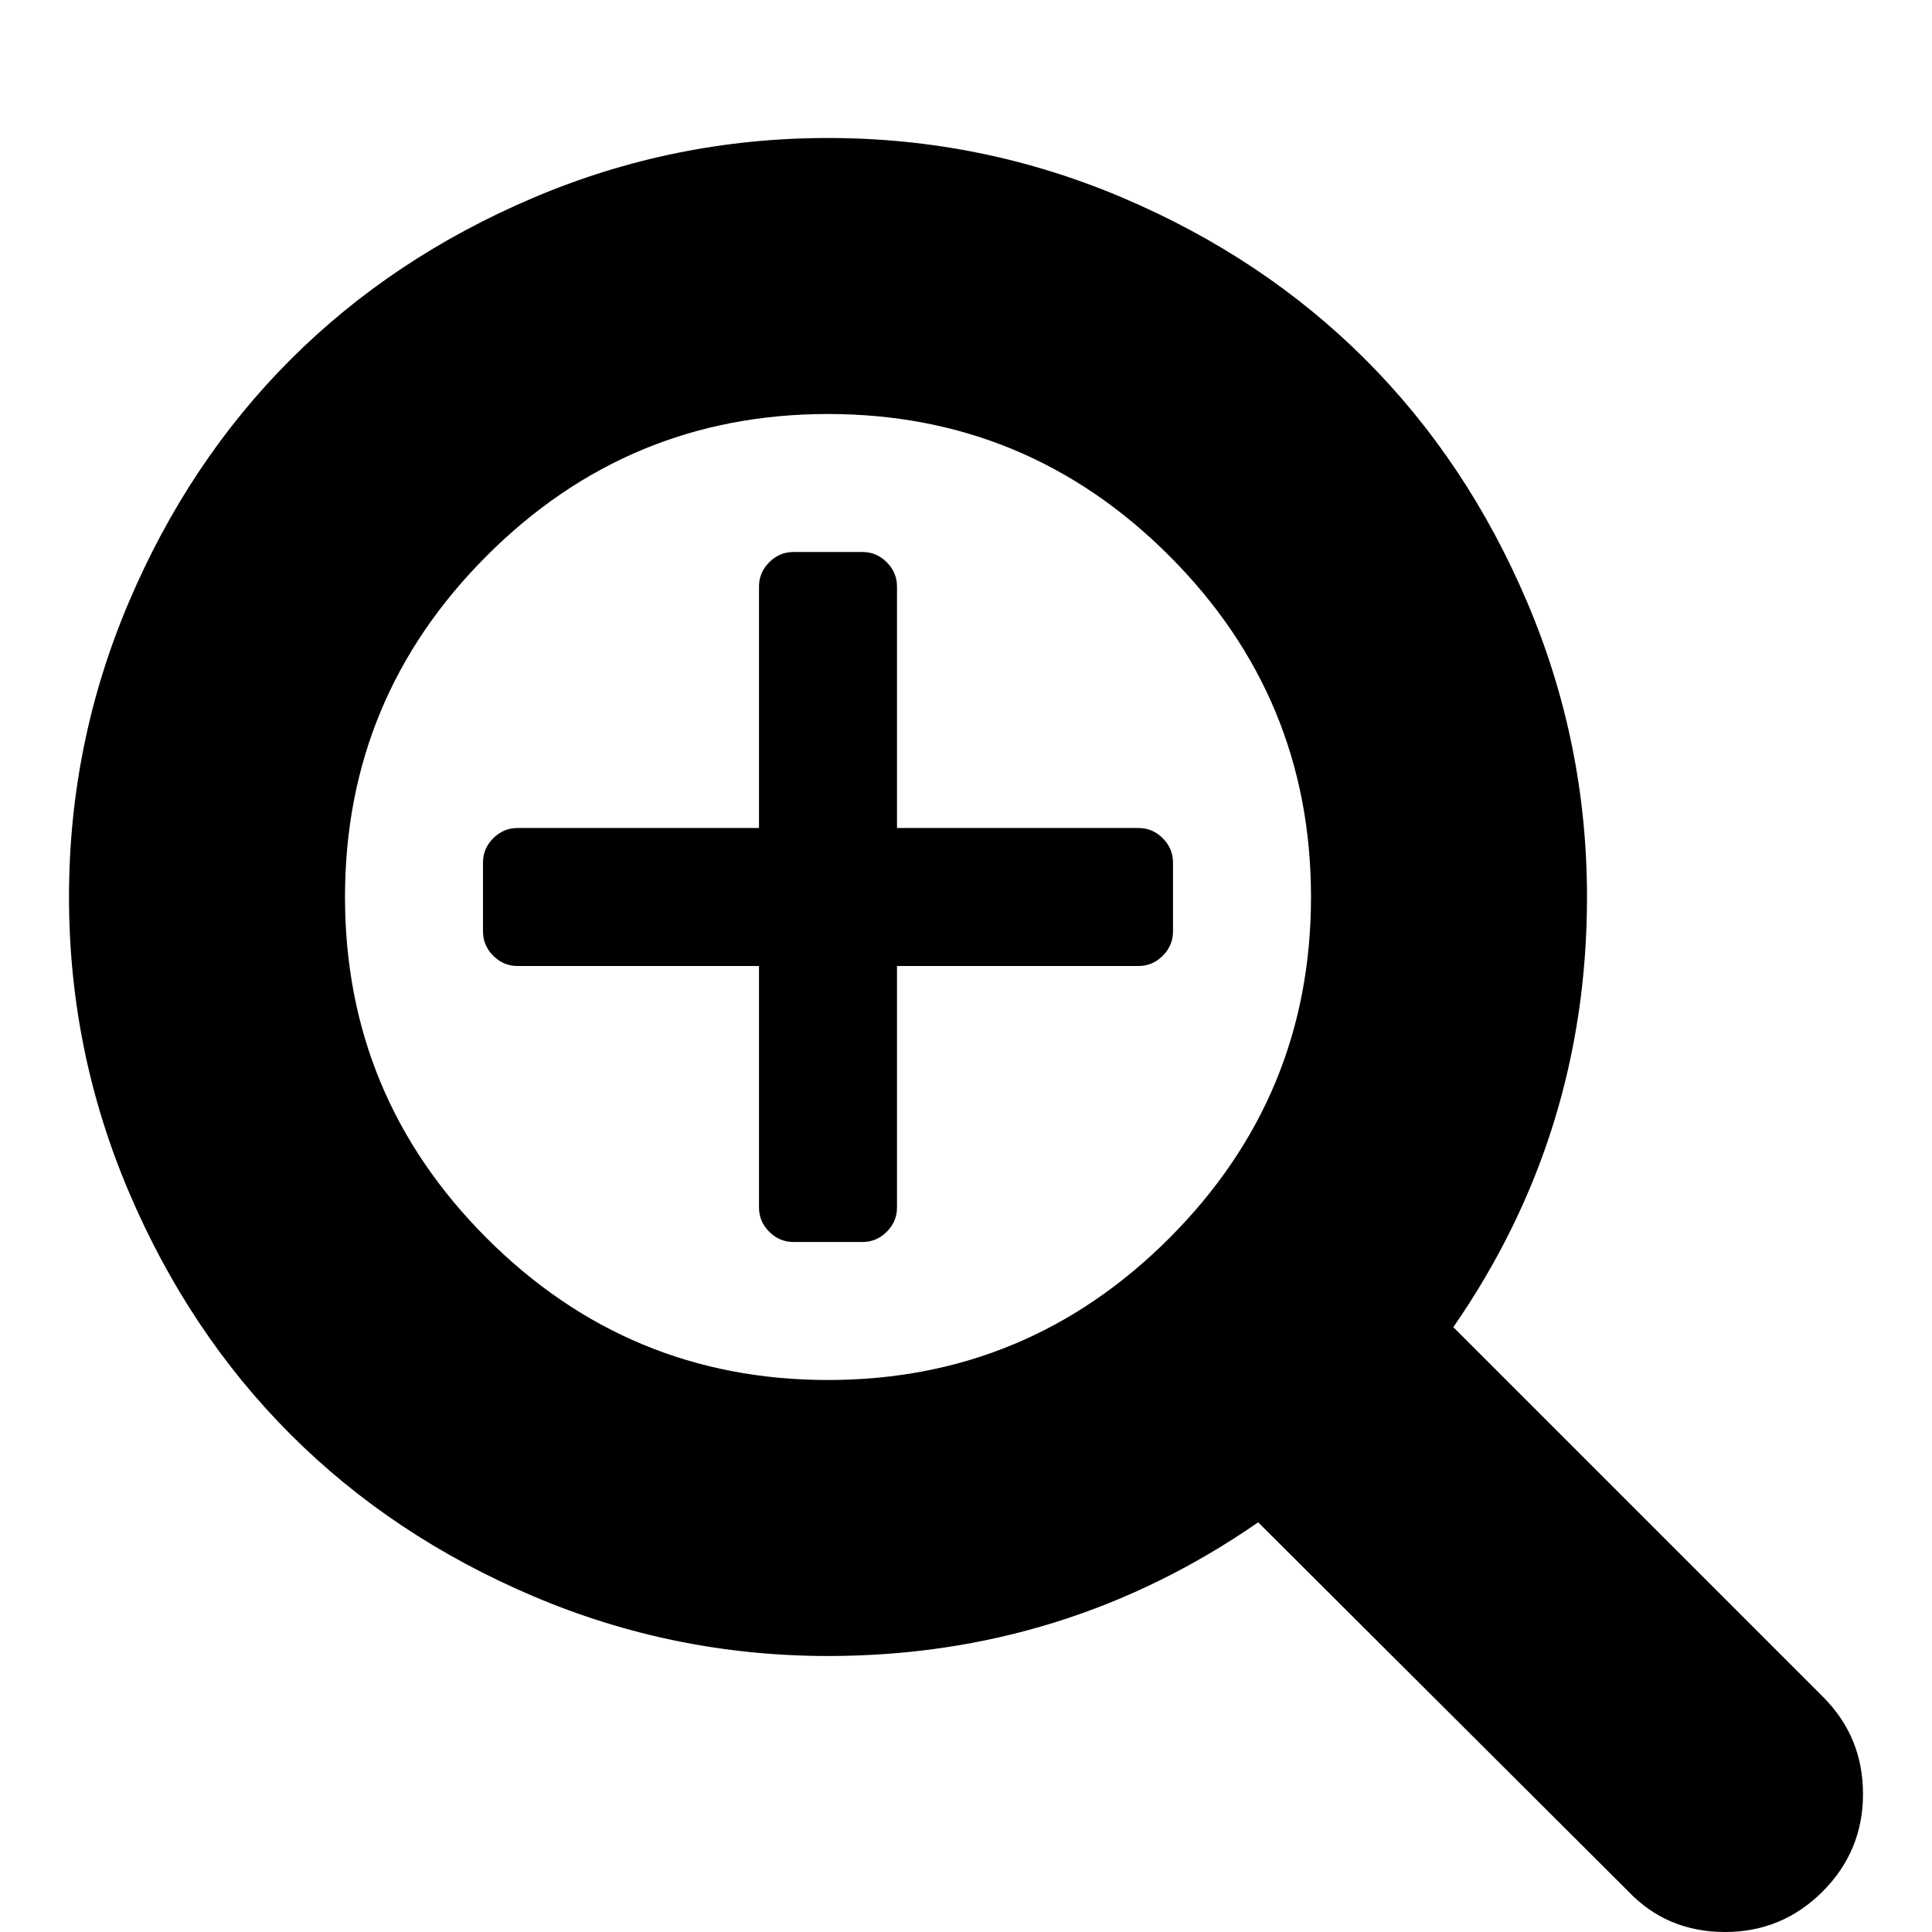
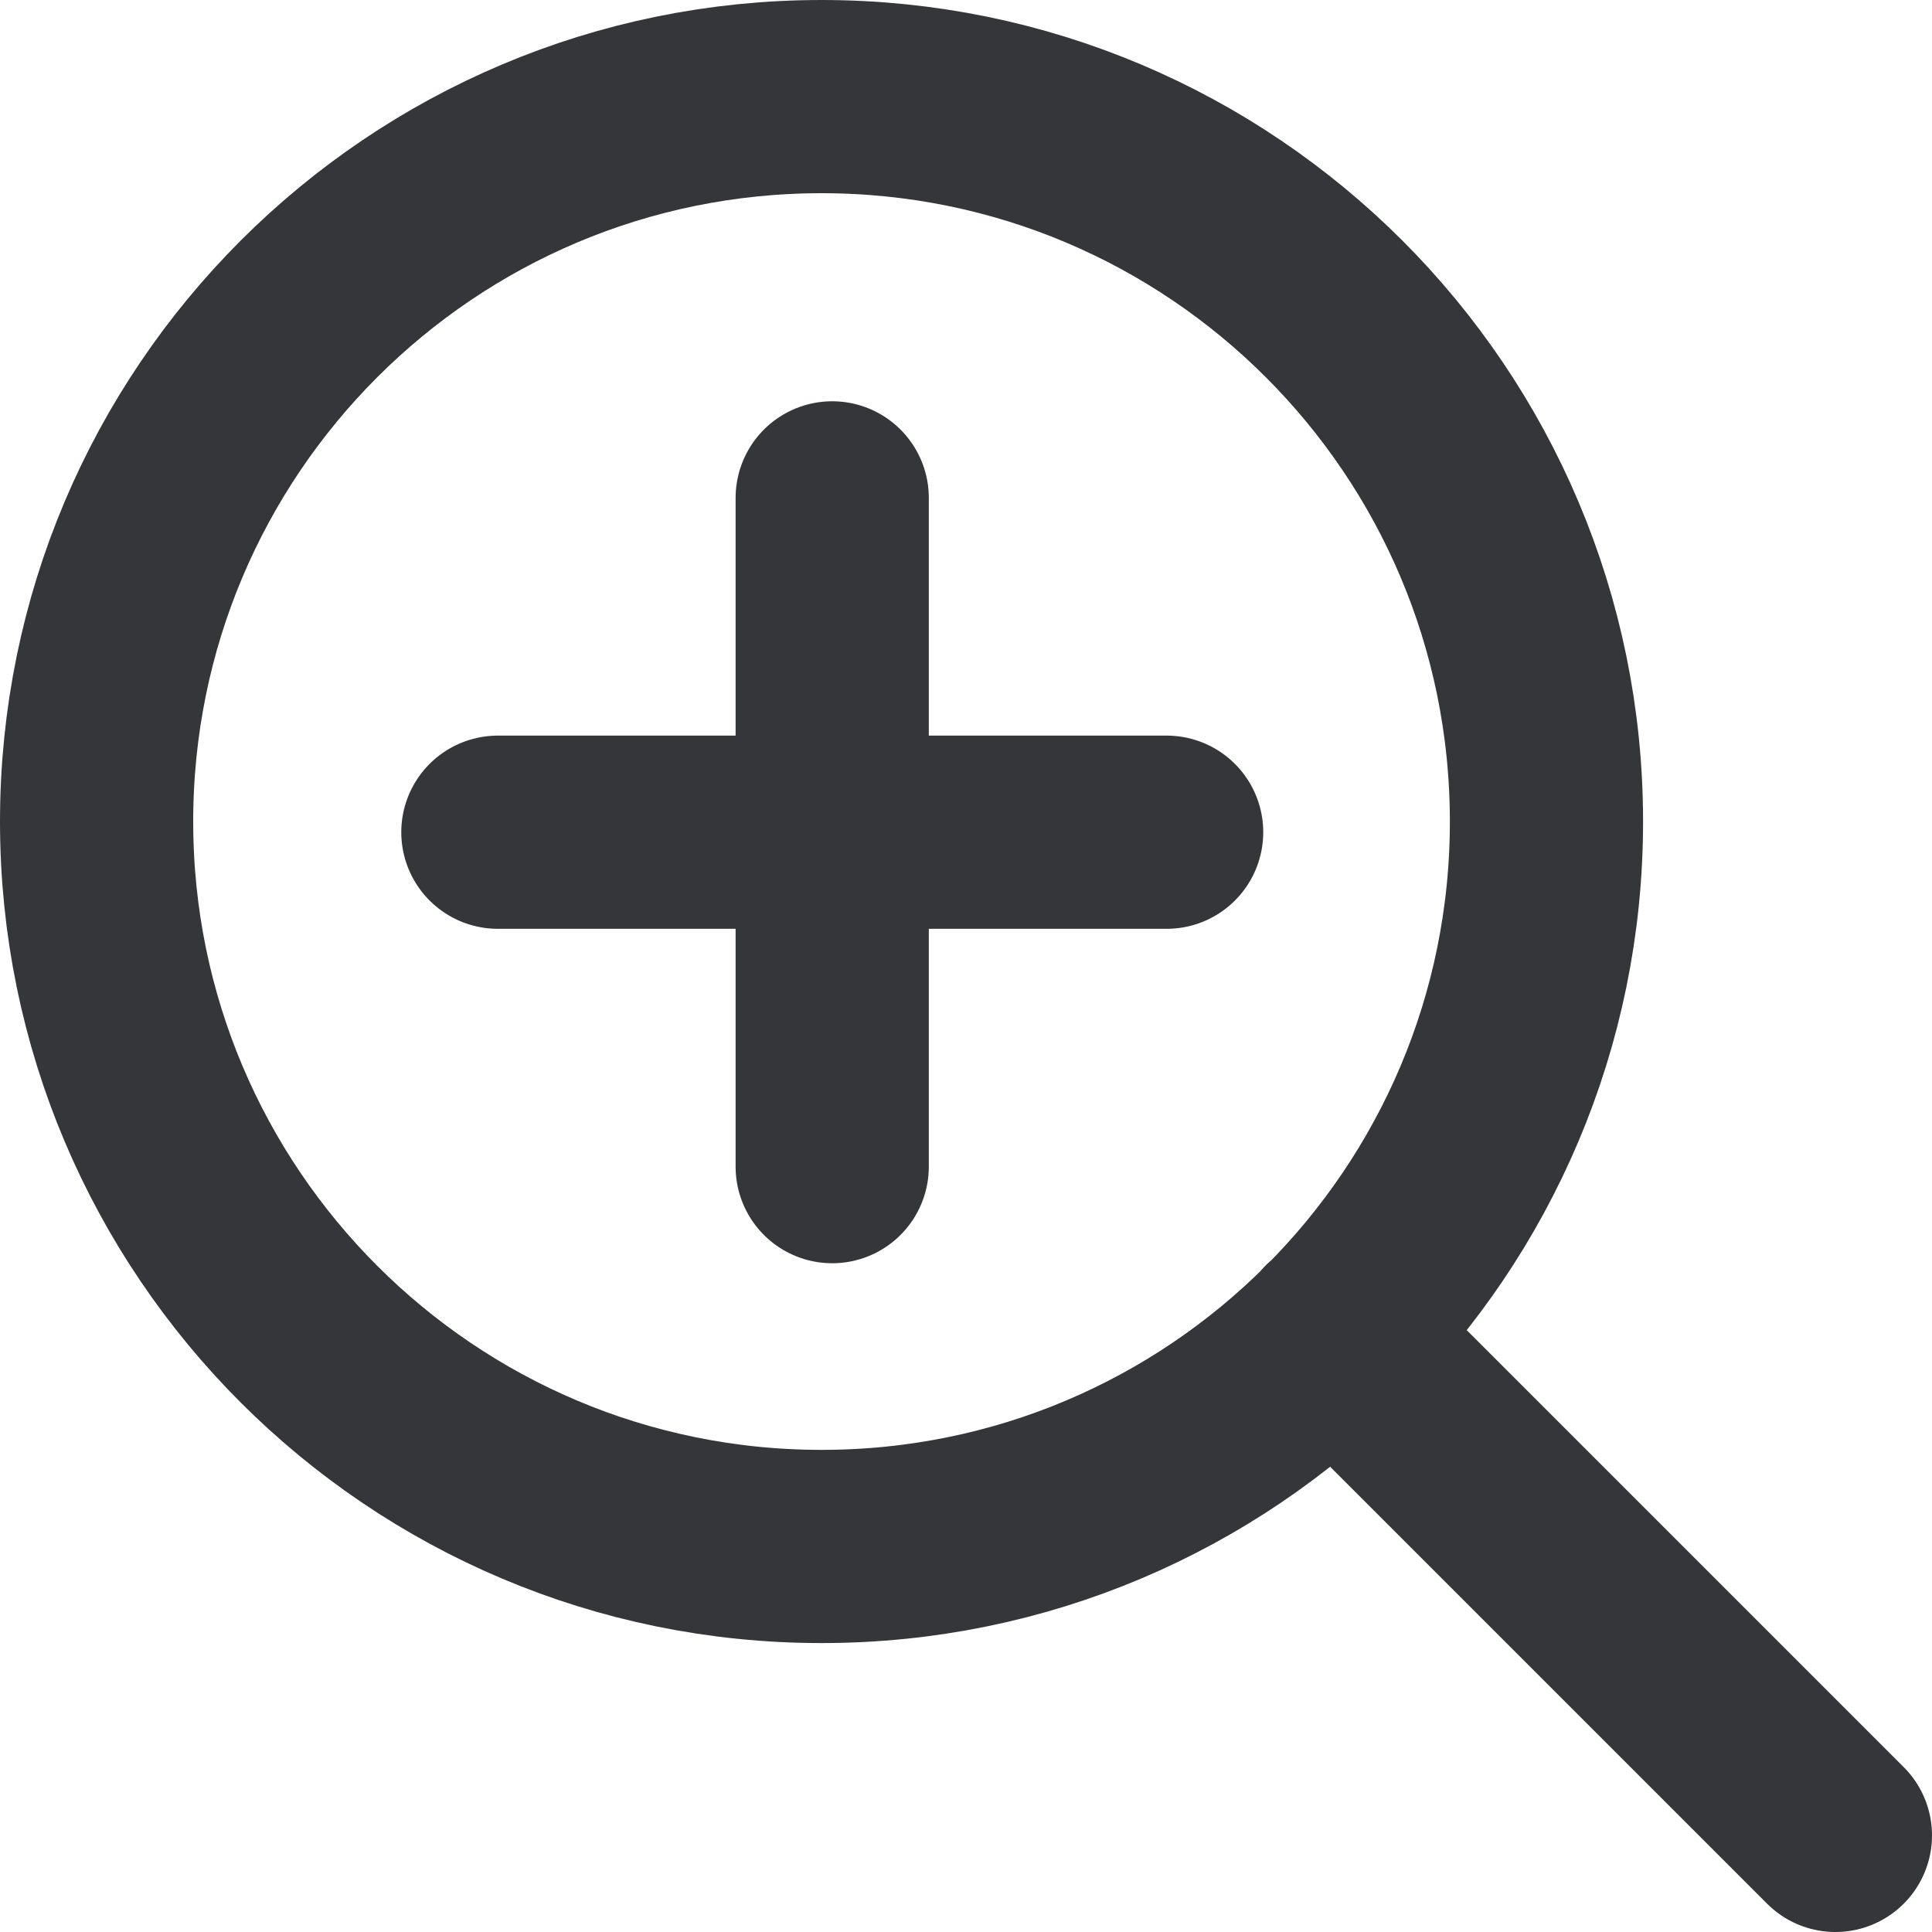
- <svg xmlns="http://www.w3.org/2000/svg" width="1792" height="1792" viewBox="0 0 1792 1792">
-   <path d="M1088 800v64q0 13-9.5 22.5t-22.5 9.5h-224v224q0 13-9.5 22.5t-22.5 9.5h-64q-13 0-22.5-9.5t-9.5-22.5v-224h-224q-13 0-22.5-9.5t-9.5-22.5v-64q0-13 9.5-22.5t22.5-9.5h224v-224q0-13 9.5-22.5t22.5-9.5h64q13 0 22.5 9.5t9.5 22.5v224h224q13 0 22.5 9.5t9.5 22.5zm128 32q0-185-131.5-316.5t-316.5-131.5-316.5 131.5-131.5 316.5 131.5 316.5 316.5 131.5 316.5-131.5 131.5-316.5zm512 832q0 53-37.5 90.5t-90.5 37.5q-54 0-90-38l-343-342q-179 124-399 124-143 0-273.5-55.5t-225-150-150-225-55.5-273.5 55.5-273.5 150-225 225-150 273.5-55.5 273.5 55.5 225 150 150 225 55.5 273.5q0 220-124 399l343 343q37 37 37 90z" />
+ <svg xmlns="http://www.w3.org/2000/svg" width="20" height="20" viewBox="0 0 20 20" fill="none">
+   <path d="M19 19L13.808 13.808M8.615 5.154V12.077M5.154 8.615H12.077M16.009 8.505C16.009 12.649 12.649 16.009 8.505 16.009C4.36 16.009 1 12.649 1 8.505C1 4.36 4.36 1 8.505 1C12.649 1 16.009 4.36 16.009 8.505Z" stroke="#35363A" stroke-width="2" stroke-linecap="round" stroke-linejoin="round" />
</svg>
